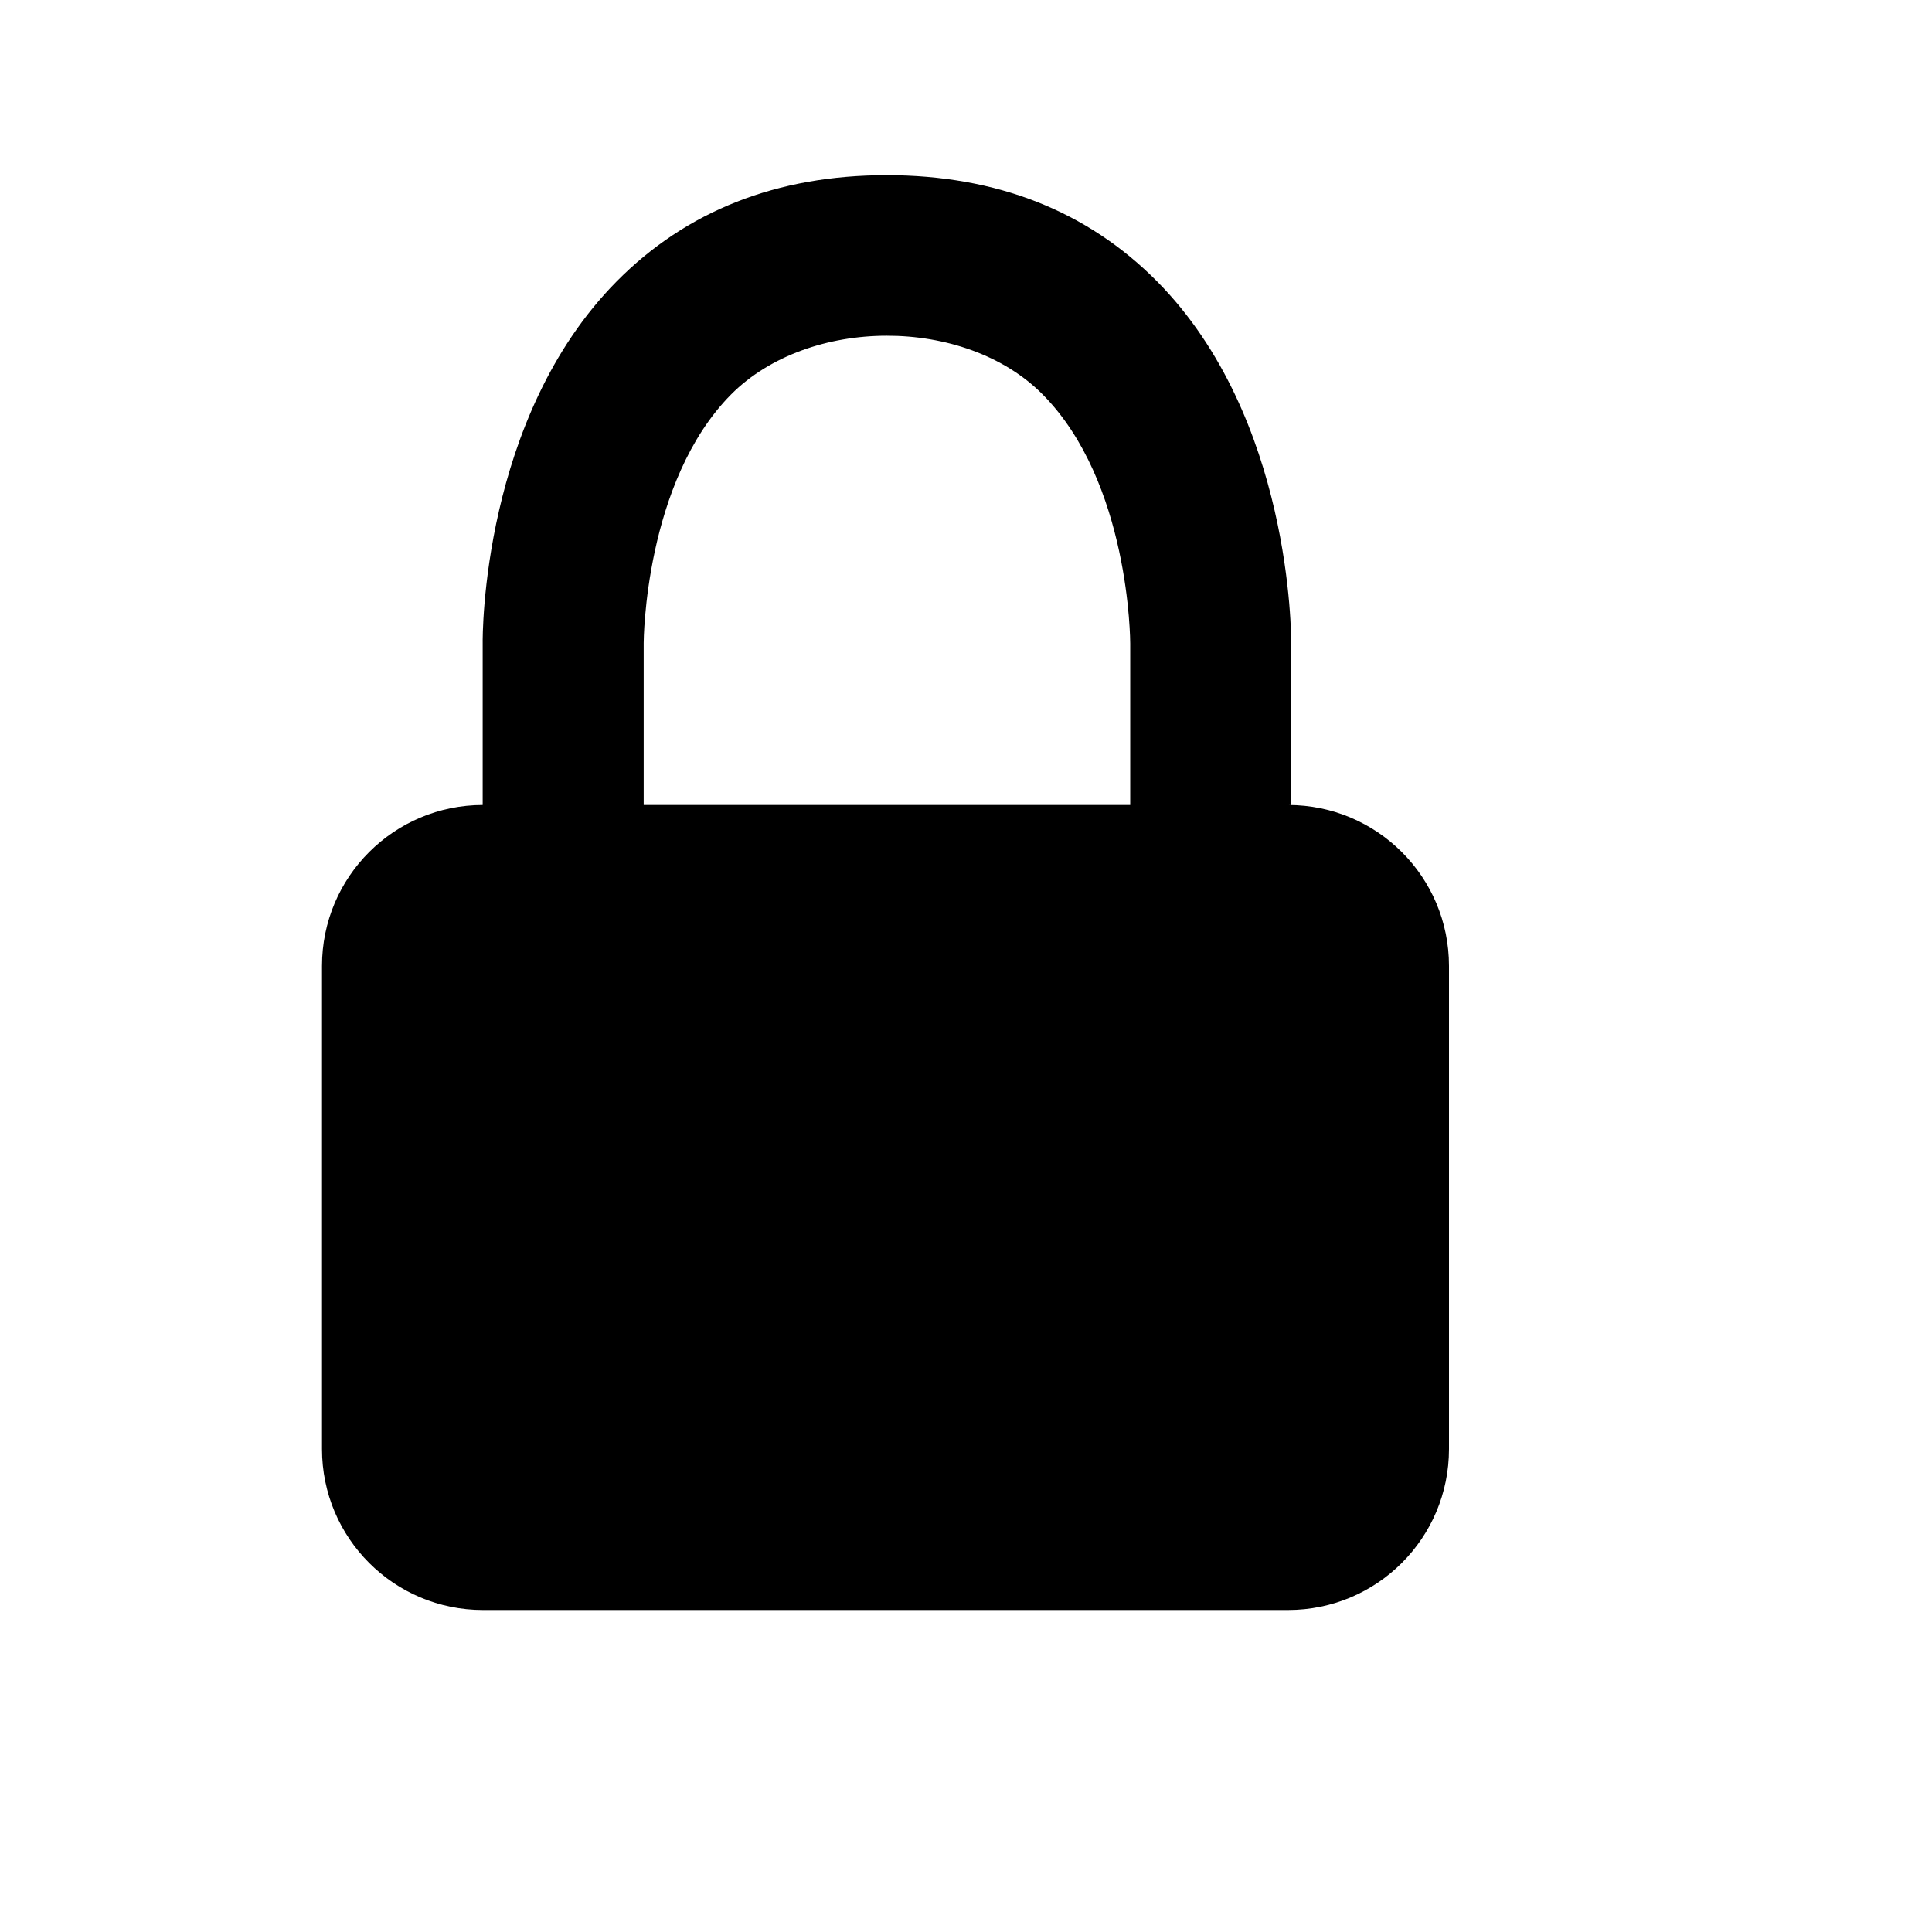
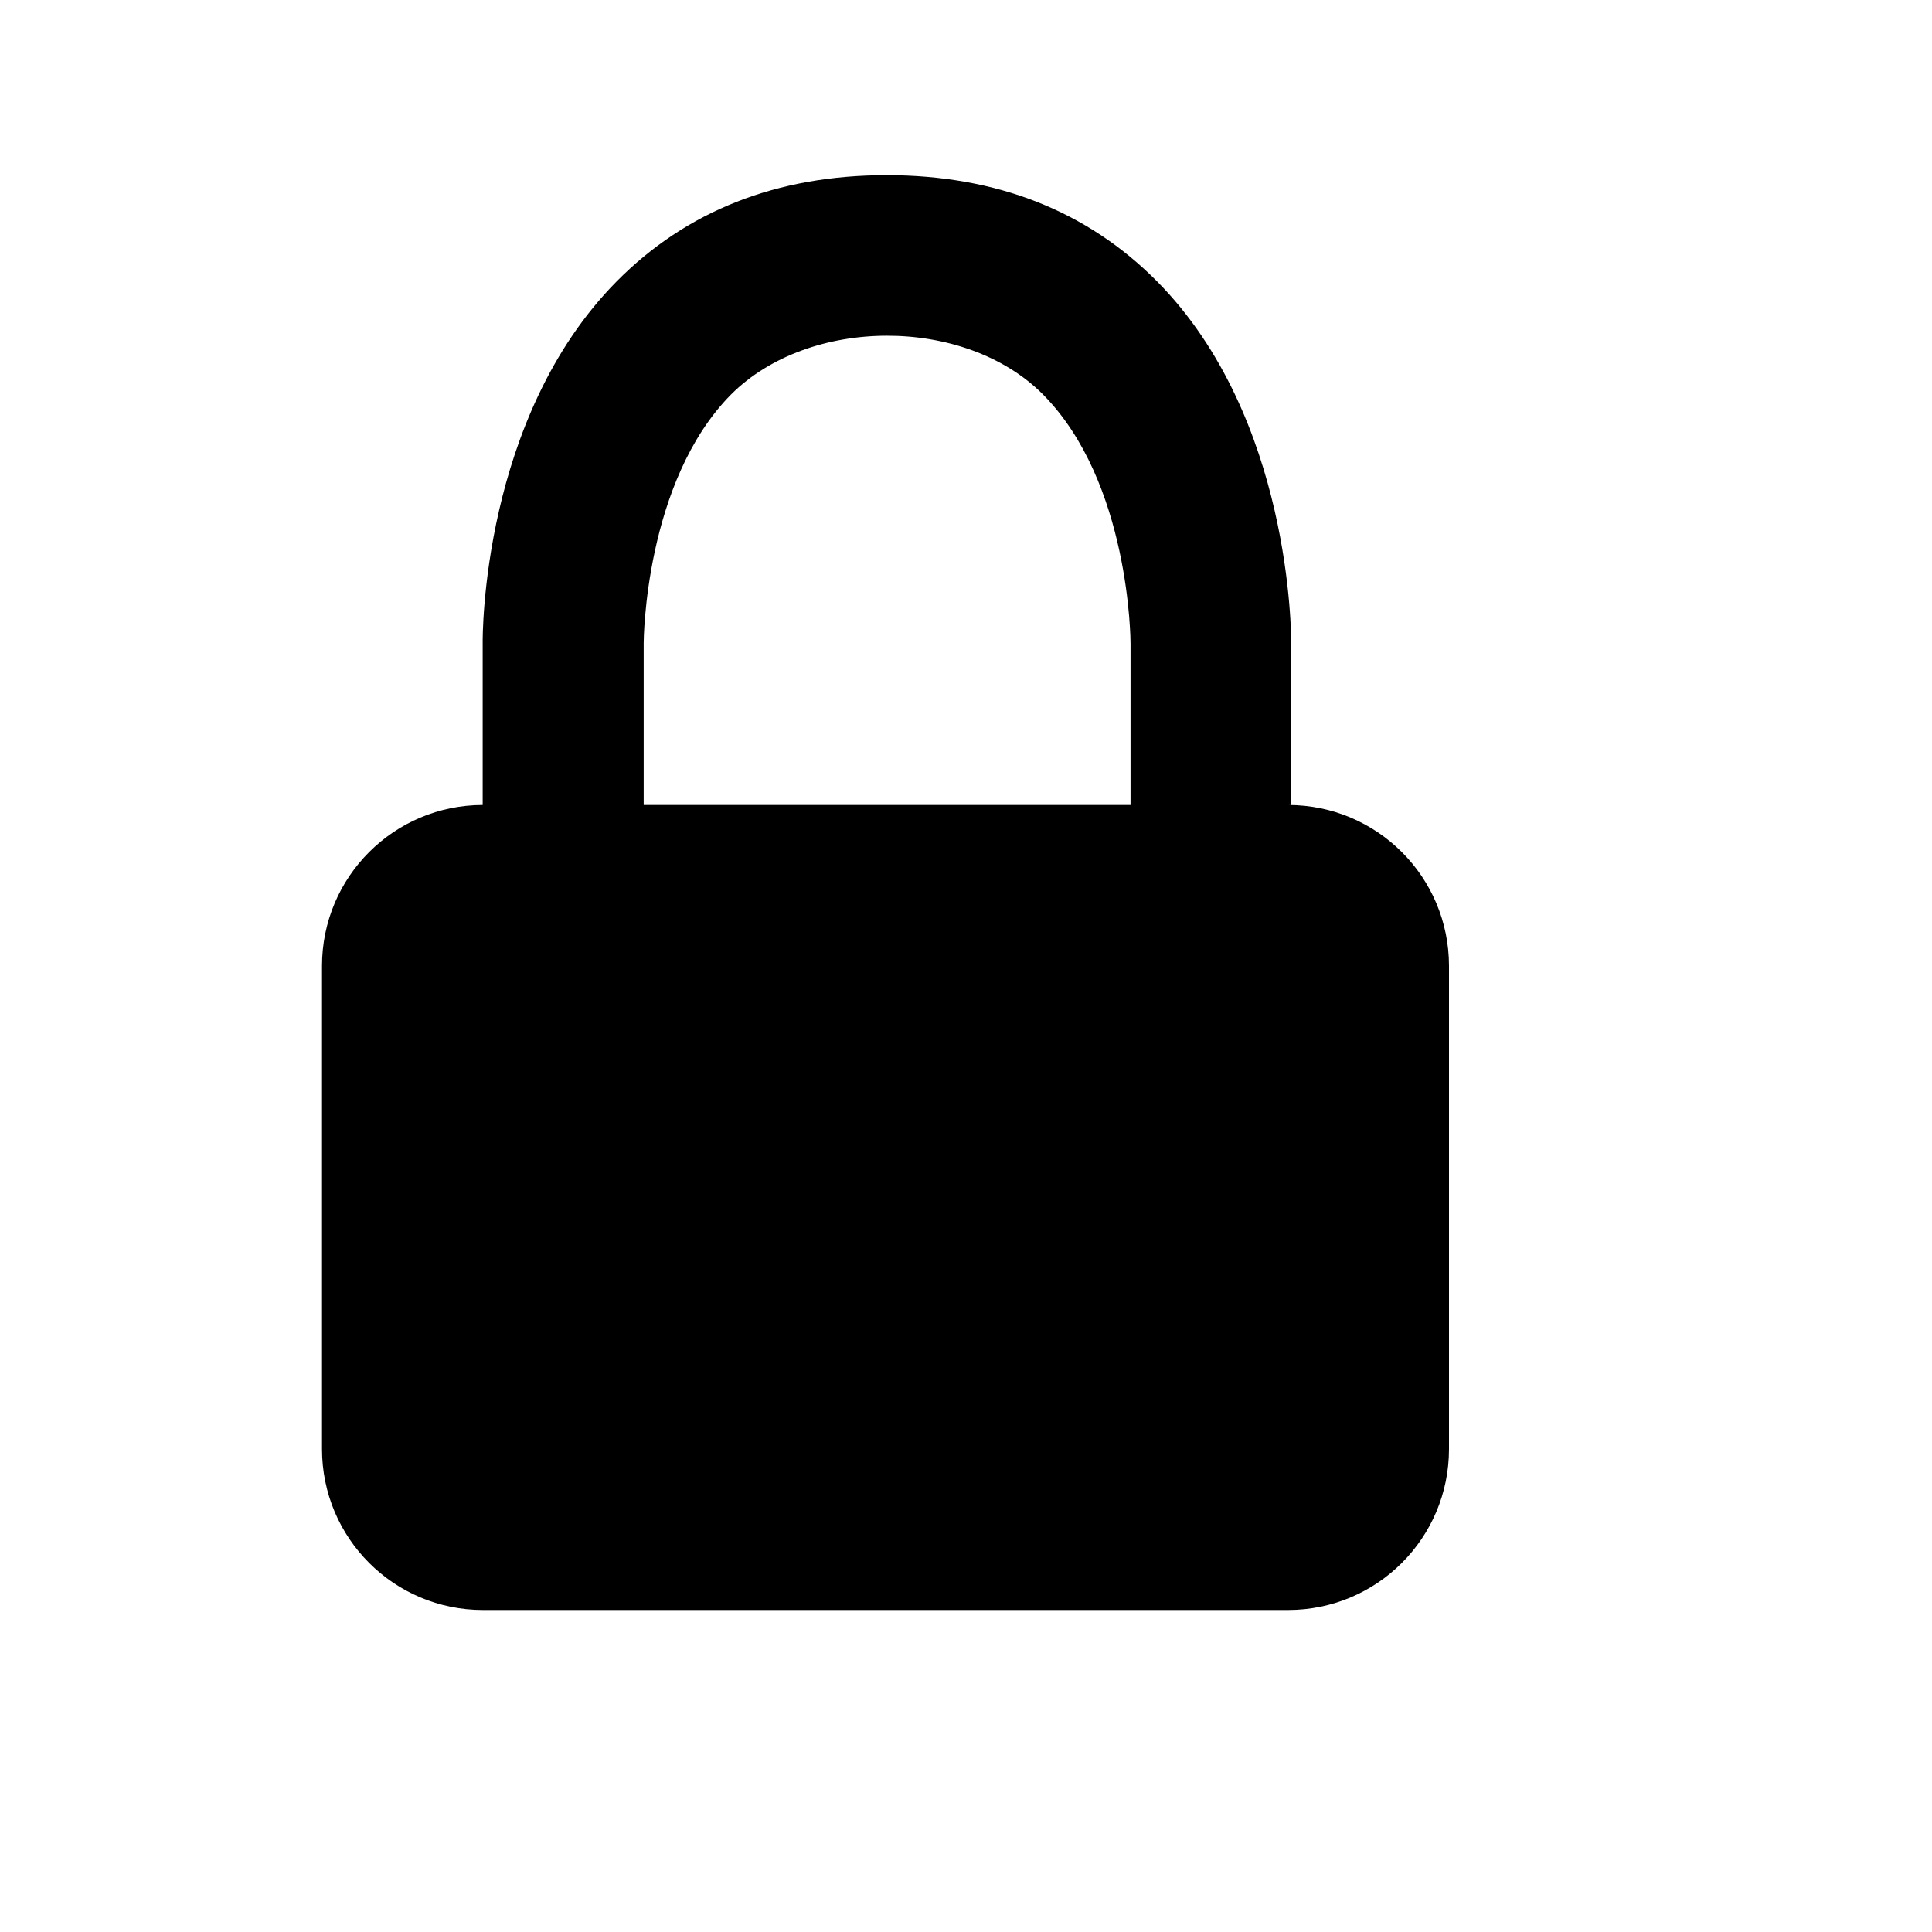
<svg xmlns="http://www.w3.org/2000/svg" width="12" height="12" viewBox="0 0 12 12">
  <g id="secure">
-     <path id="lock" d="M8 5h.02v-.997c0-.057.003-1.41-.833-2.255-.434-.438-.998-.66-1.68-.66s-1.244.222-1.677.66c-.837.846-.833 2.198-.832 2.25V5H3c-.553 0-1 .447-1 1v3c0 .553.447 1 1 1h5c.553 0 1-.447 1-1V6c0-.553-.447-1-1-1zM3.998 5V3.993c0-.01.005-1 .543-1.543.483-.485 1.45-.487 1.933-.002.544.546.546 1.536.546 1.55V5H3.997z" />
+     <path id="lock" d="M8 5h.02v-.997c0-.057.003-1.41-.833-2.255-.434-.438-.998-.66-1.68-.66s-1.244.222-1.677.66c-.837.846-.833 2.198-.832 2.25V5H3c-.553 0-1 .447-1 1v3c0 .553.447 1 1 1h5c.553 0 1-.447 1-1V6c0-.553-.447-1-1-1zM3.998 5V3.993c0-.01.005-1 .543-1.543.485-.485 1.45-.487 1.935-.002.544.546.546 1.536.546 1.55V5H3.998z" />
  </g>
</svg>
